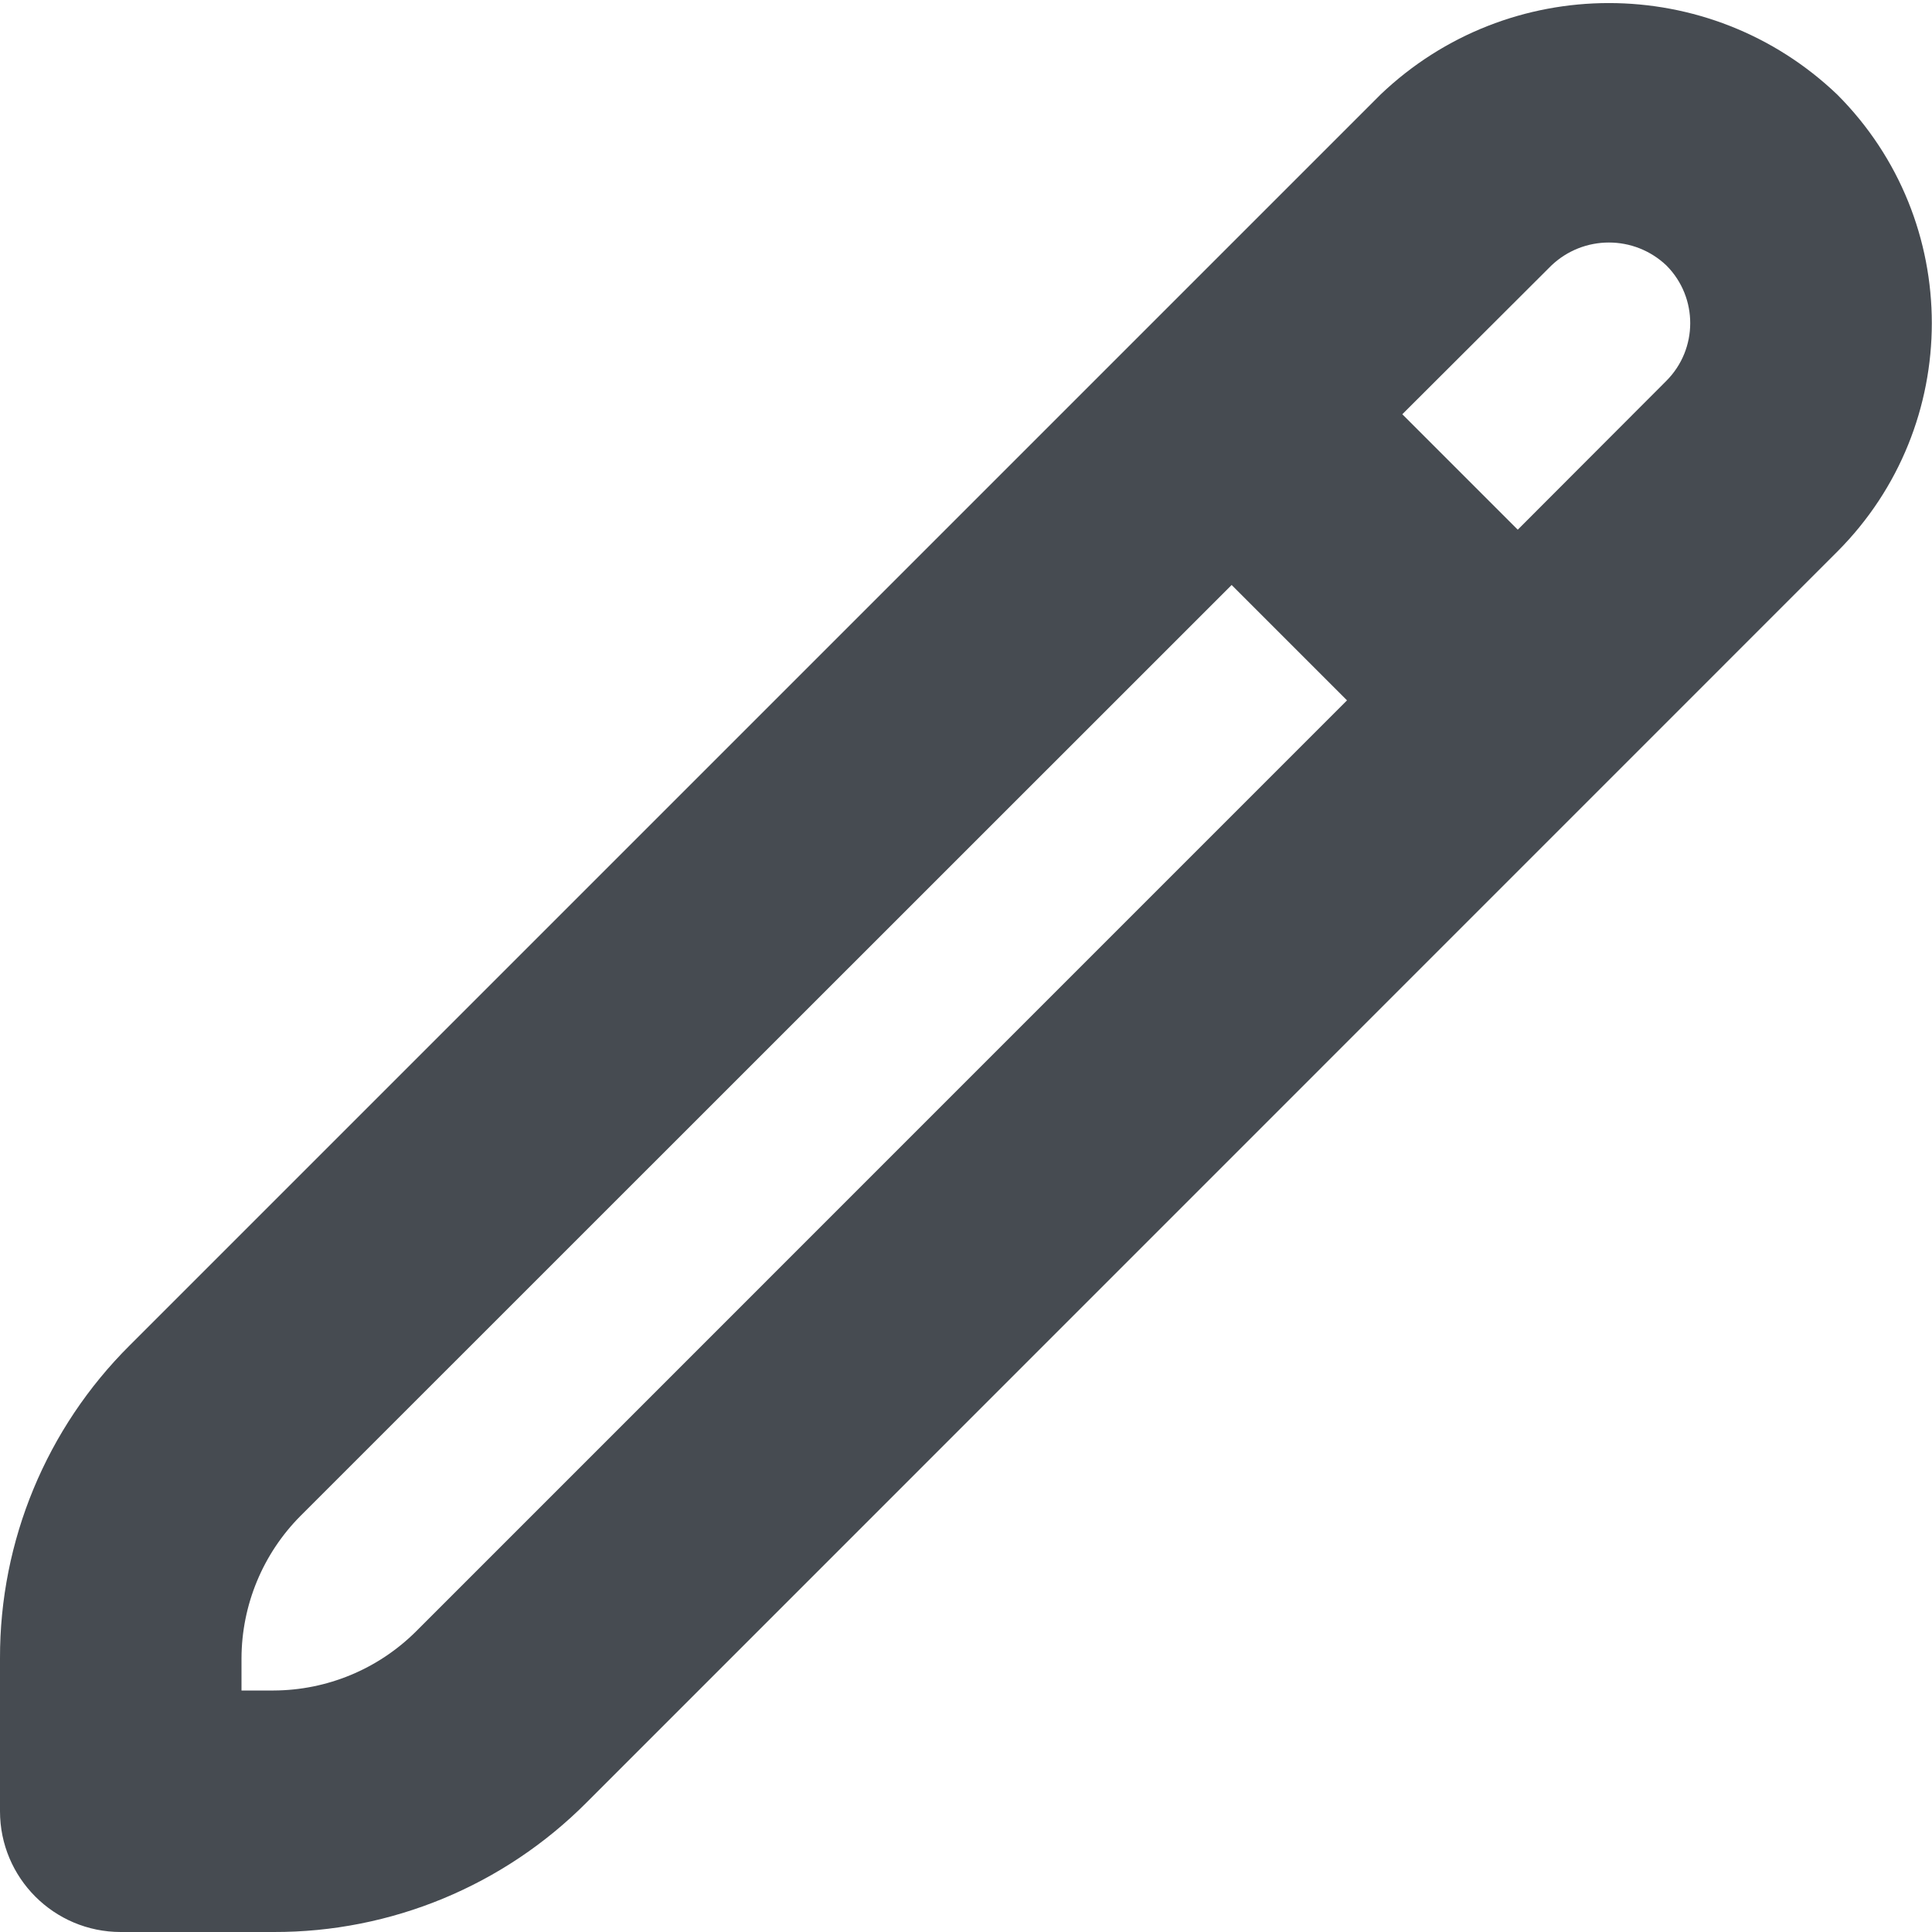
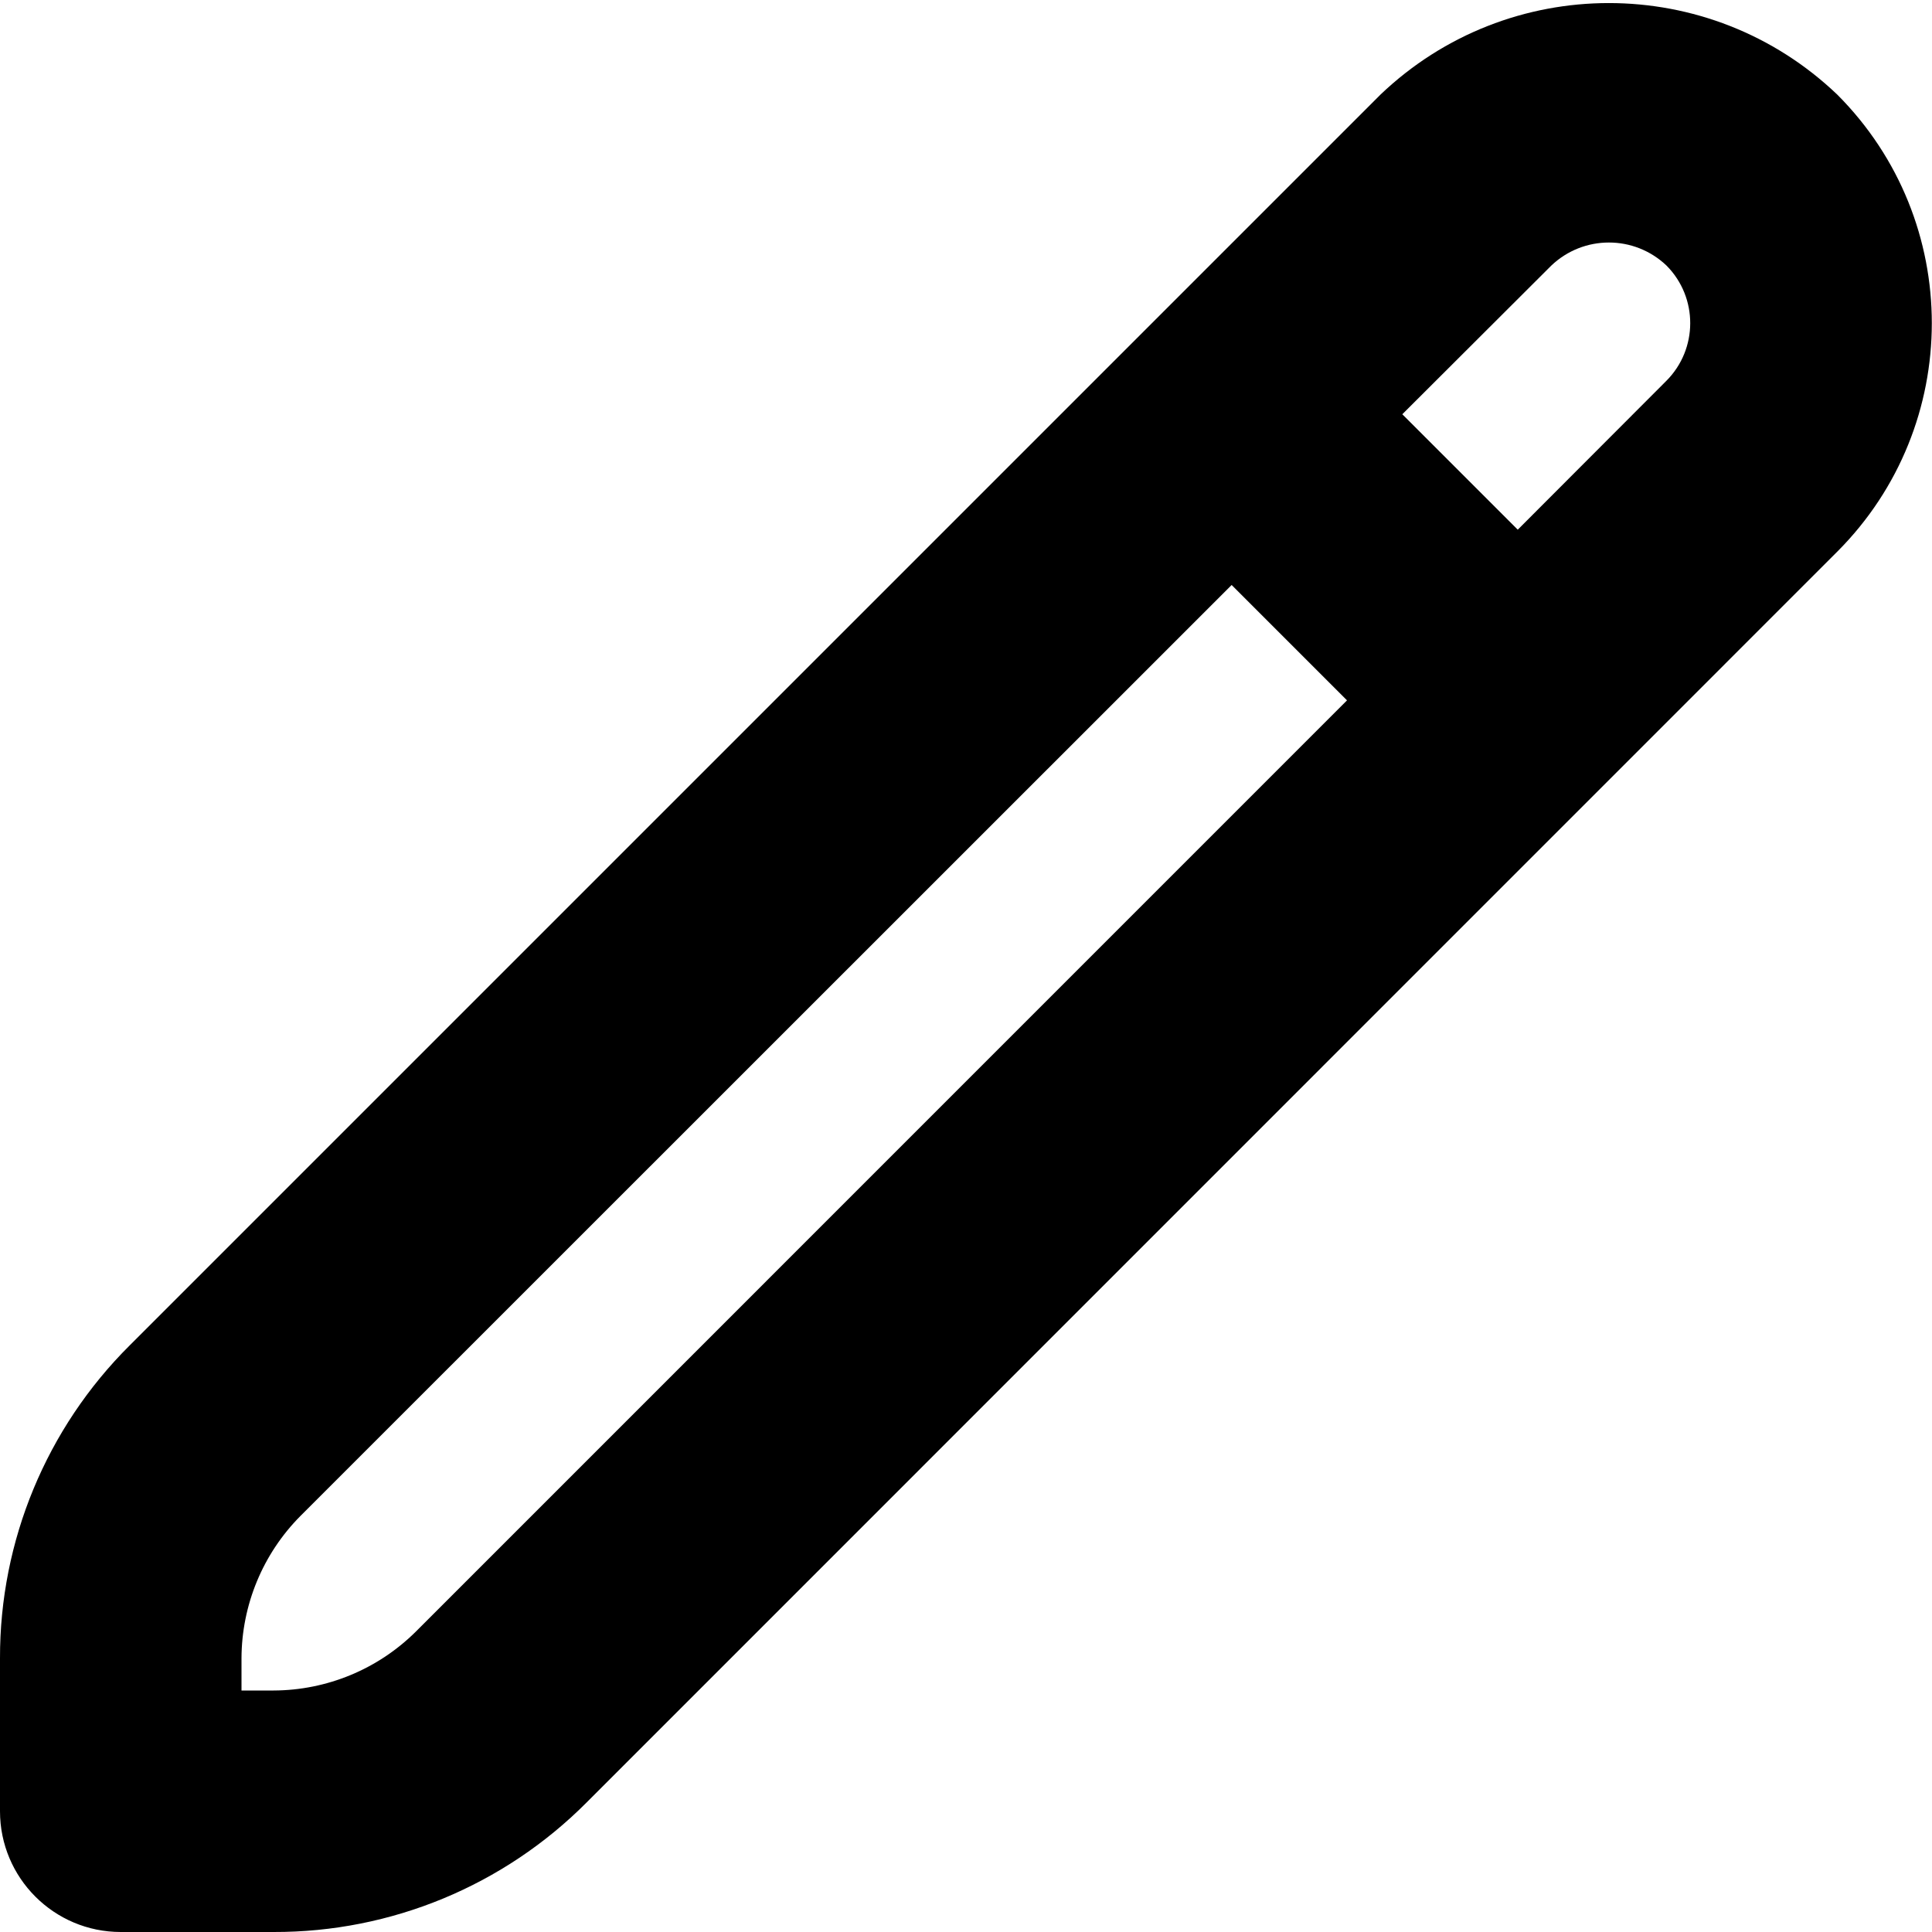
<svg xmlns="http://www.w3.org/2000/svg" version="1.1" width="256" height="256" x="0" y="0" viewBox="0 0 24 24" style="enable-background:new 0 0 512 512" xml:space="preserve">
  <g>
-     <path d="M22.824,1.176a4.108,4.108,0,0,0-5.676,0L1.611,16.713A5.464,5.464,0,0,0,0,20.6v1.9A1.5,1.5,0,0,0,1.5,24H3.4a5.464,5.464,0,0,0,3.889-1.611L22.824,6.852A4.018,4.018,0,0,0,22.824,1.176ZM5.166,20.268A2.519,2.519,0,0,1,3.4,21H3v-.4a2.52,2.52,0,0,1,.732-1.768L15.3,7.267,16.733,8.7ZM20.7,4.731,18.854,6.58,17.42,5.146,19.27,3.3a1.037,1.037,0,0,1,1.433,0A1.015,1.015,0,0,1,20.7,4.731Z" fill="#464b51" />
+     <path d="M22.824,1.176a4.108,4.108,0,0,0-5.676,0L1.611,16.713A5.464,5.464,0,0,0,0,20.6v1.9A1.5,1.5,0,0,0,1.5,24H3.4a5.464,5.464,0,0,0,3.889-1.611L22.824,6.852A4.018,4.018,0,0,0,22.824,1.176ZM5.166,20.268A2.519,2.519,0,0,1,3.4,21H3v-.4a2.52,2.52,0,0,1,.732-1.768L15.3,7.267,16.733,8.7ZM20.7,4.731,18.854,6.58,17.42,5.146,19.27,3.3a1.037,1.037,0,0,1,1.433,0A1.015,1.015,0,0,1,20.7,4.731Z" fill="black" />
  </g>
</svg>
